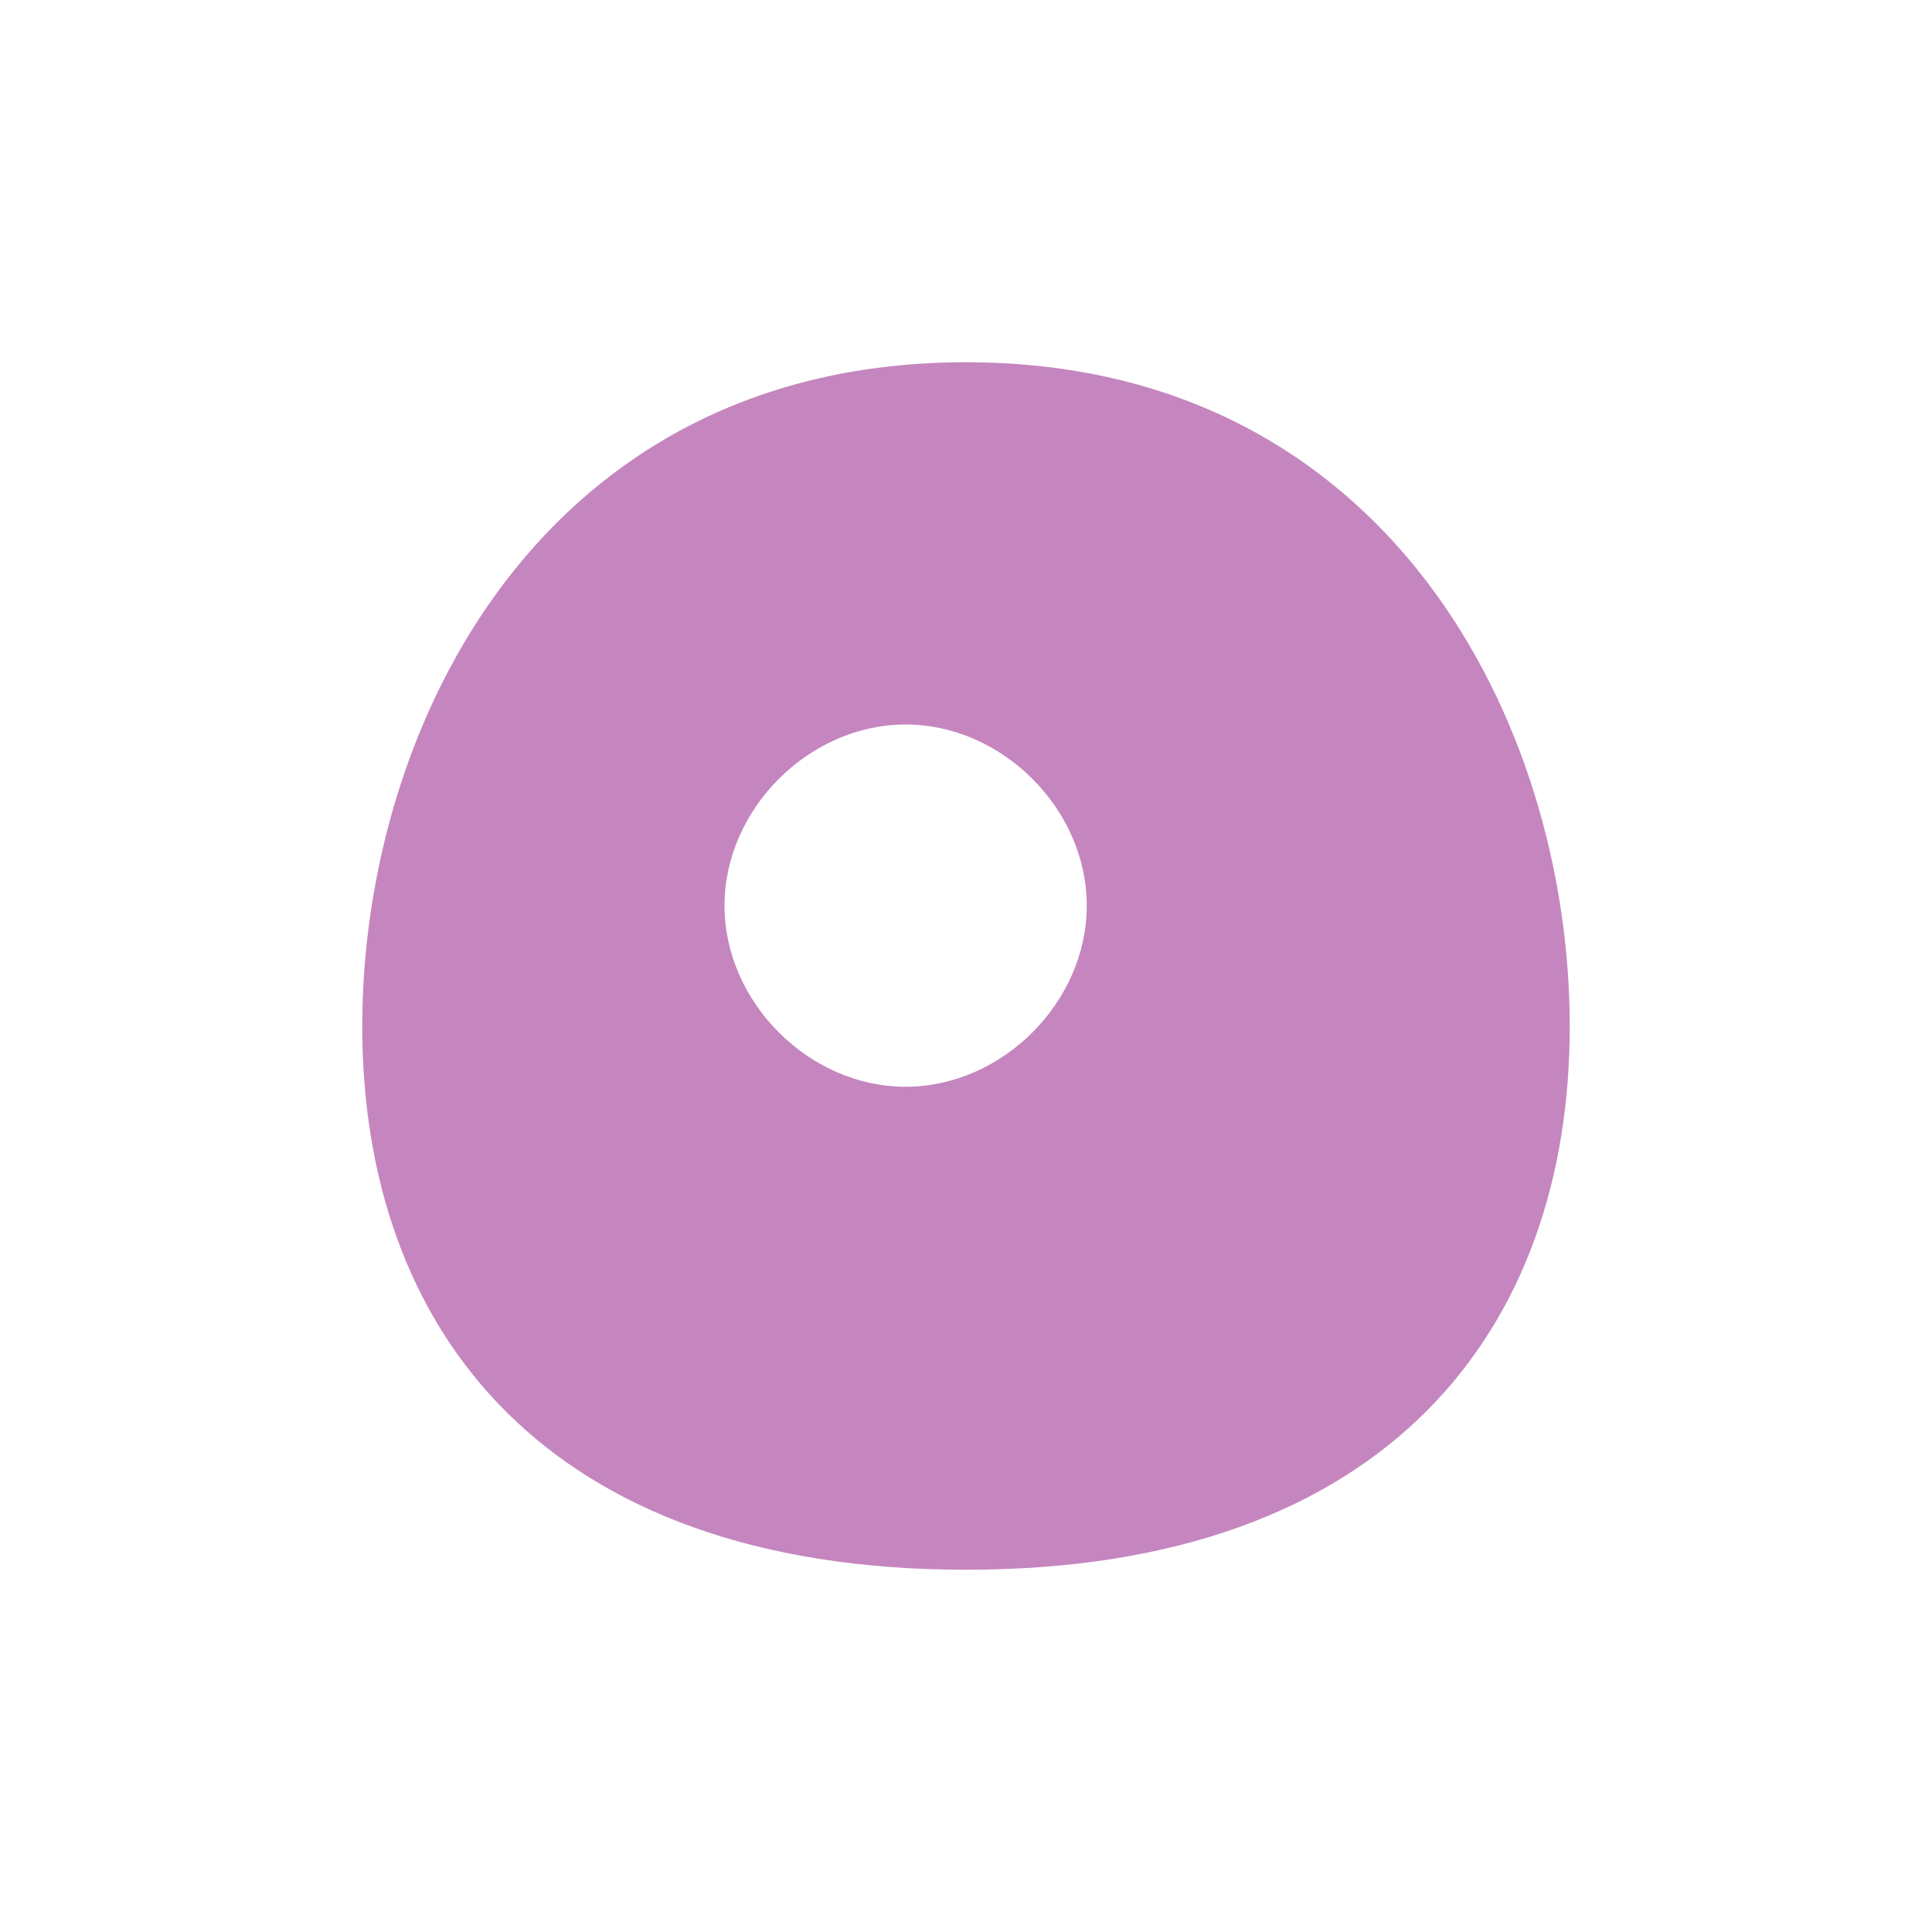
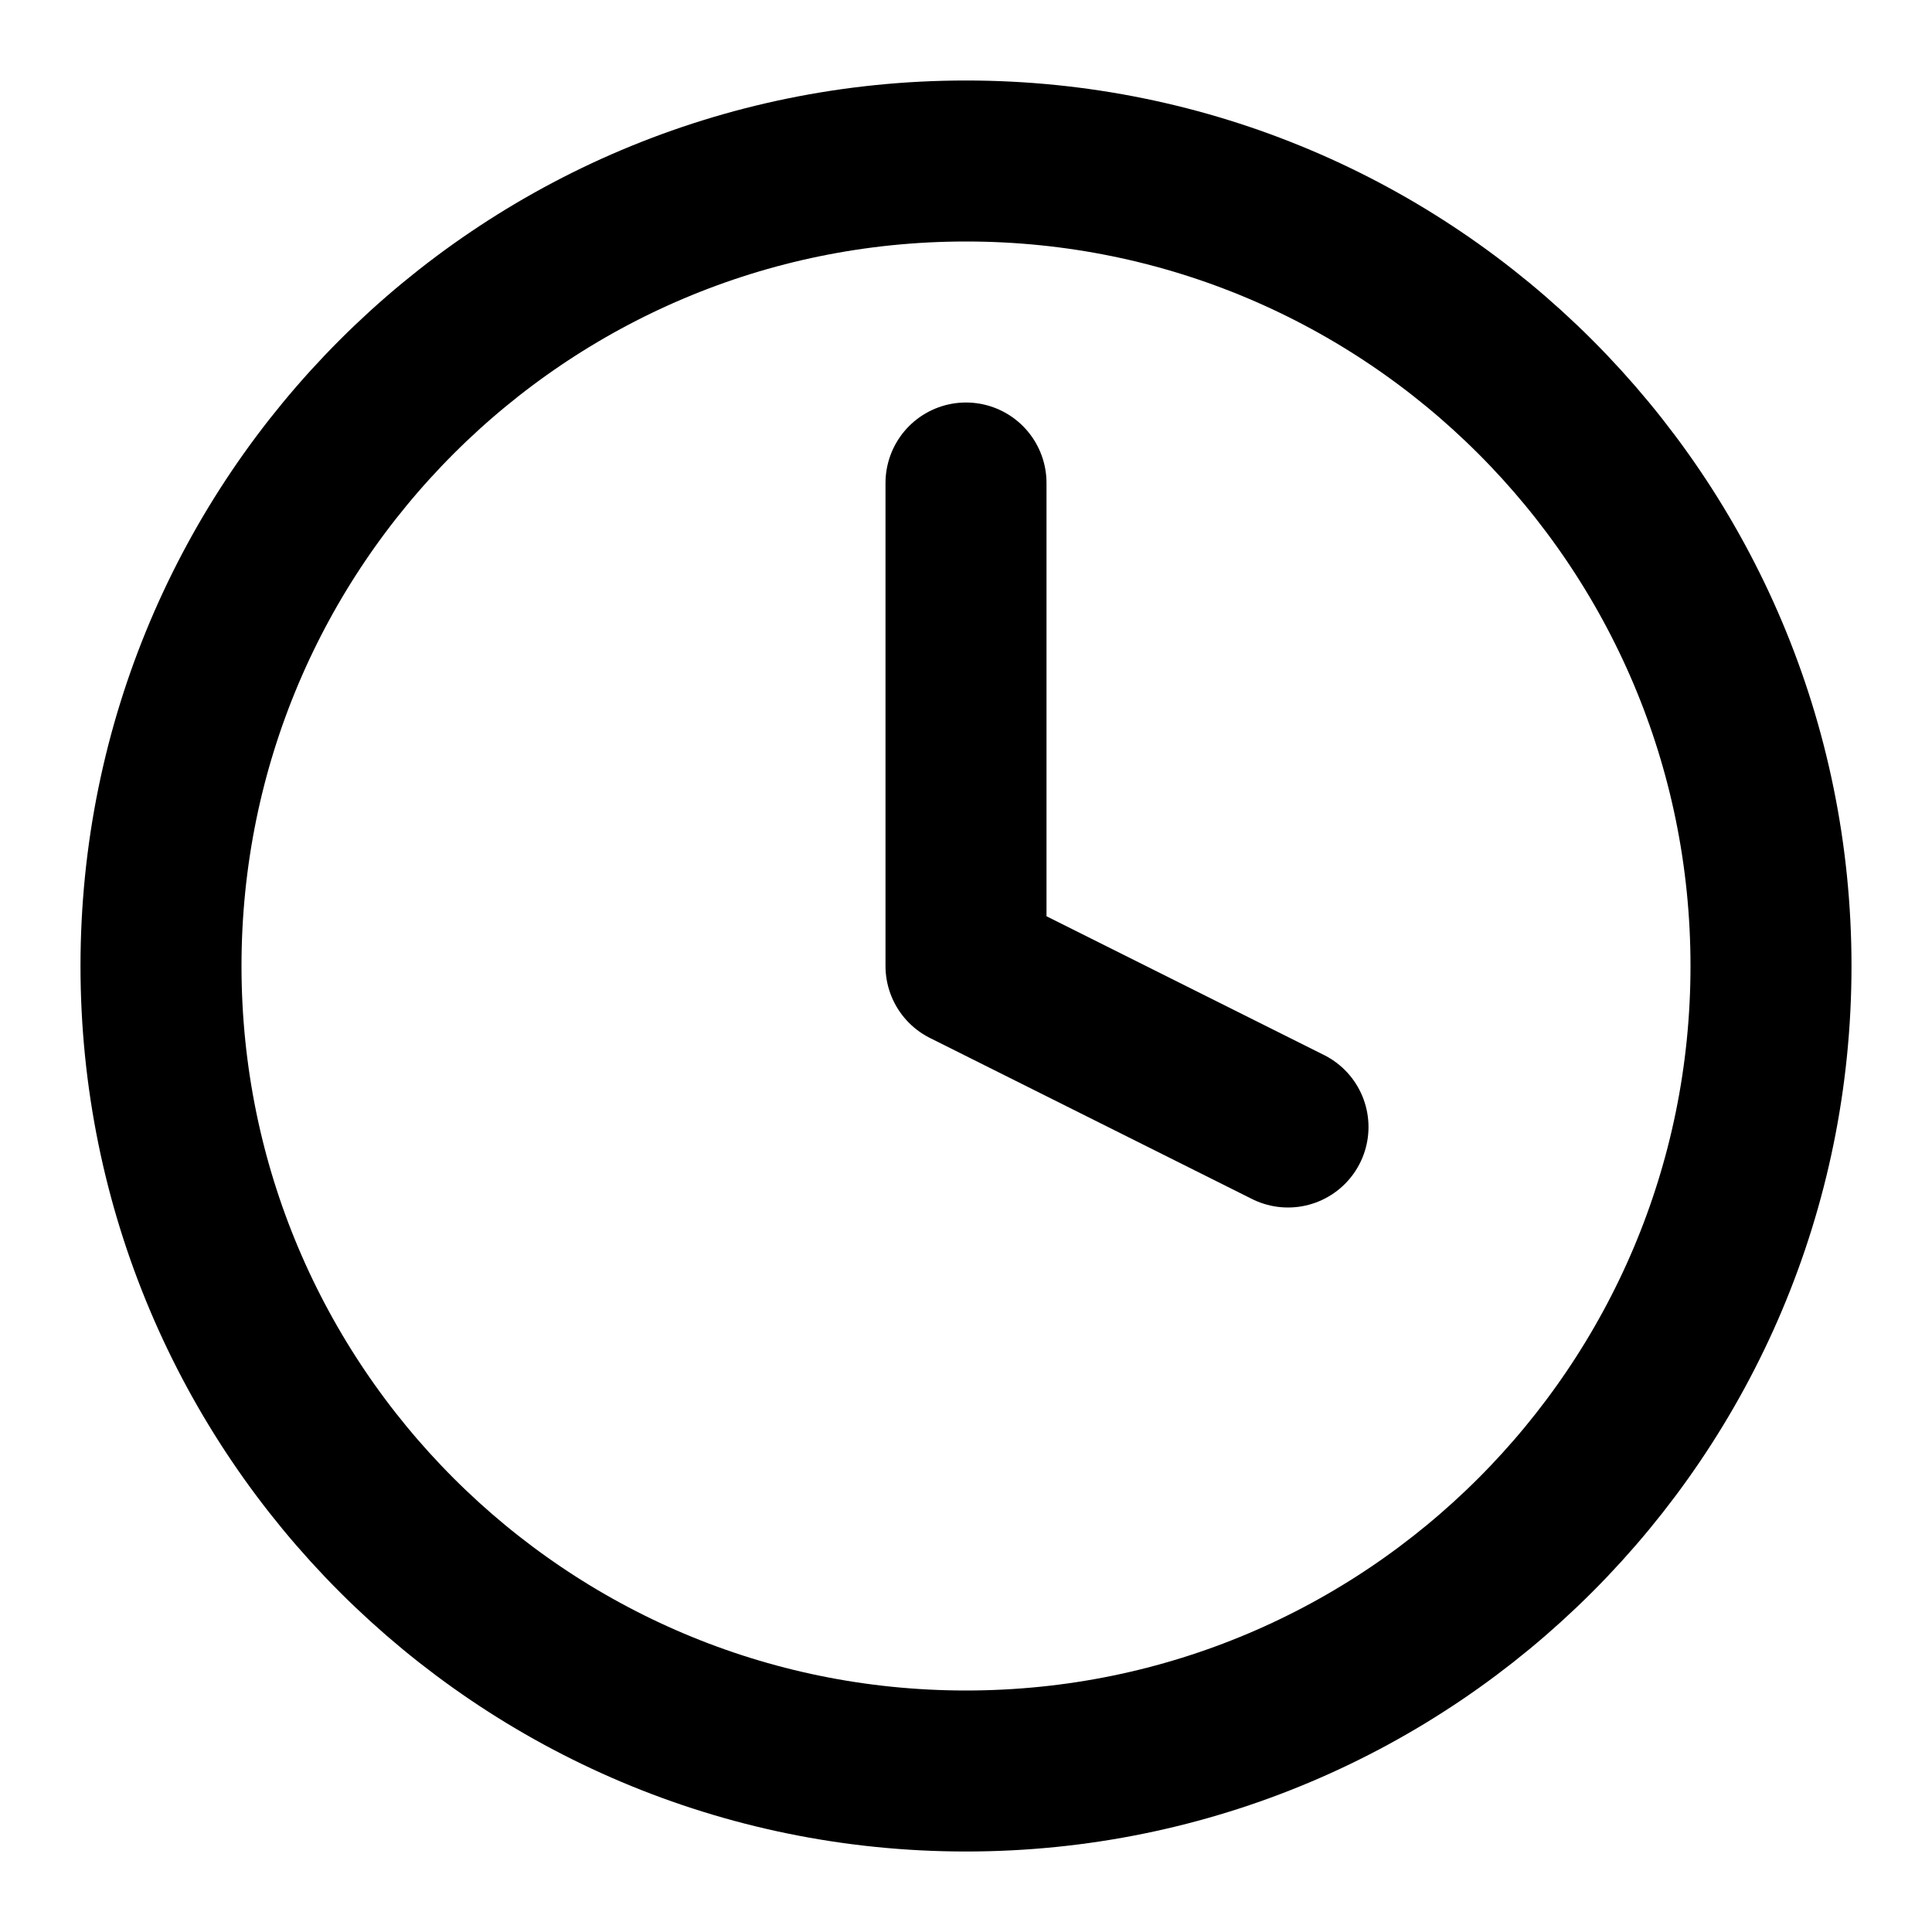
- <svg xmlns="http://www.w3.org/2000/svg" width="16" height="16" viewBox="0 0 16 16" fill="none">
-   <path d="M8 3C4.5 3 3 6 3 8.5C3 11 4.5 13 8 13C11.5 13 13 11 13 8.5C13 6 11.5 3 8 3ZM6 7.5C6 6.7 6.7 6 7.5 6C8.3 6 9 6.7 9 7.5C9 8.3 8.3 9 7.5 9C6.7 9 6 8.3 6 7.5Z" fill="#C586C0" />
+ <svg xmlns="http://www.w3.org/2000/svg" width="24" height="24" viewBox="0 0 24 24">
+   <g fill="none" stroke="currentColor" stroke-width="2" stroke-linecap="round" stroke-linejoin="round">
+     <path d="M12 22C17.523 22 22 17.523 22 12C22 6.477 17.523 2 12 2C6.477 2 2 6.477 2 12C2 17.523 6.477 22 12 22Z" />
+     <path d="M12 6V12L16 14" />
+   </g>
</svg>
